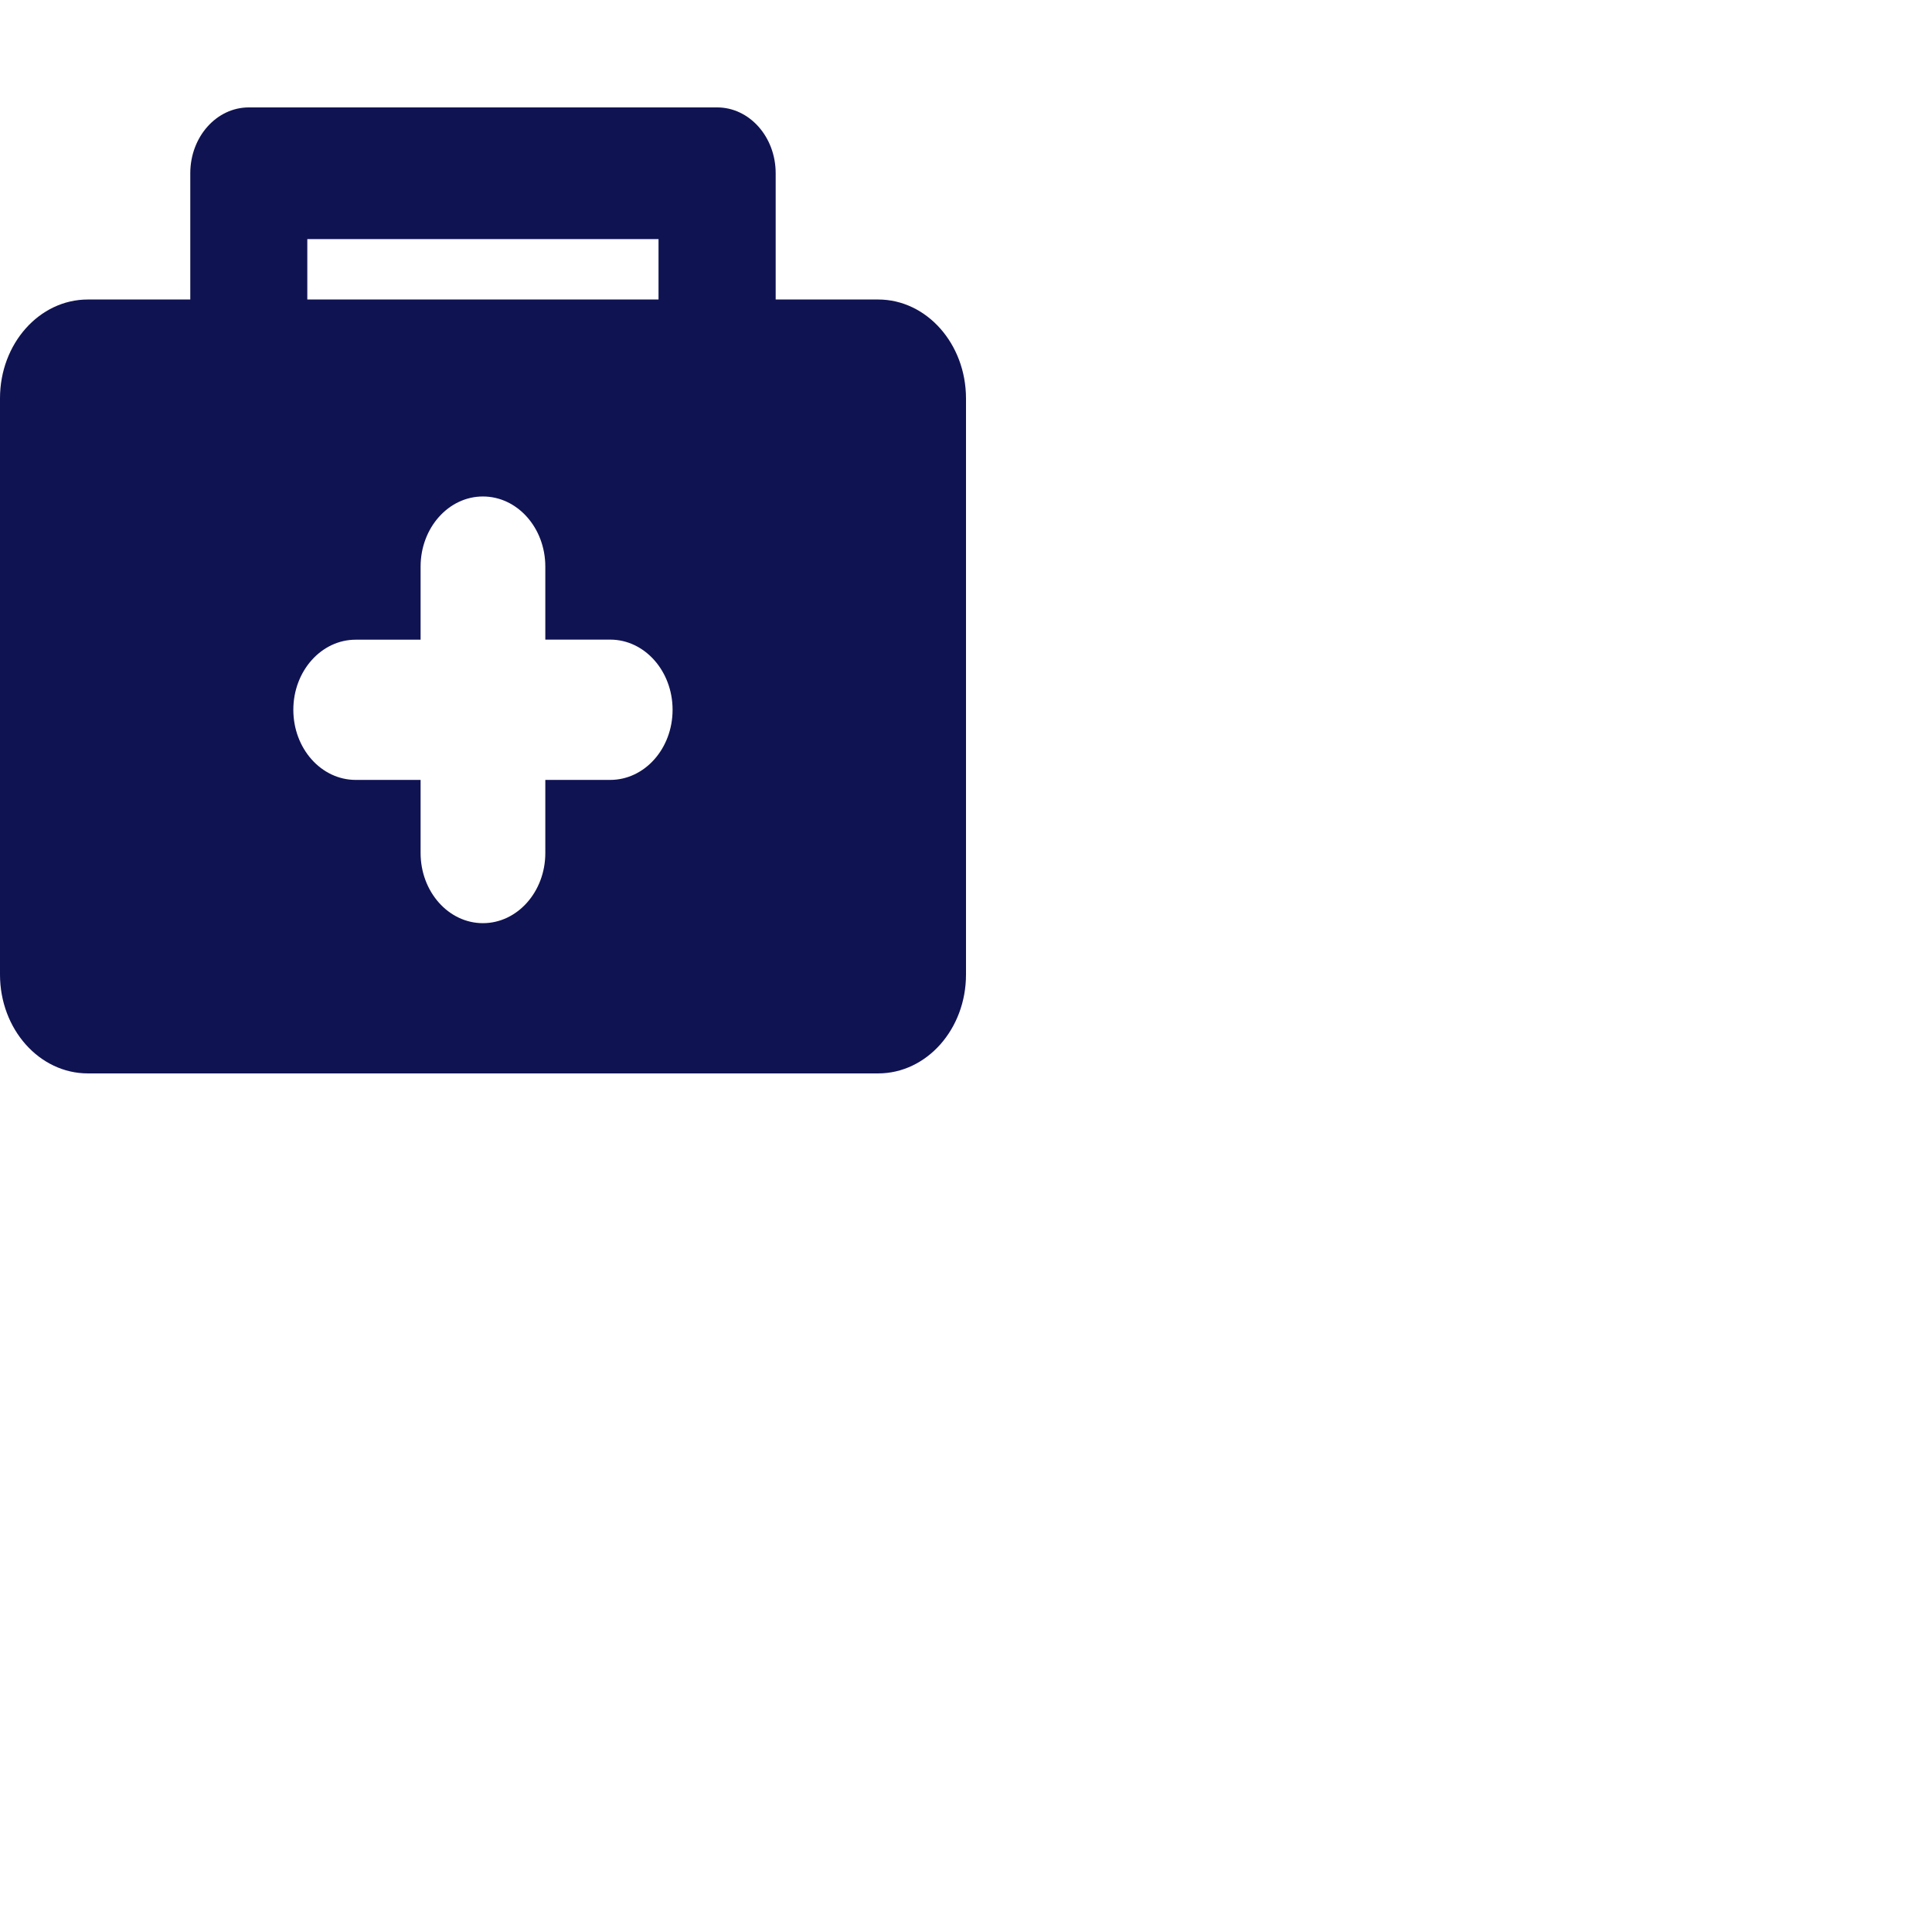
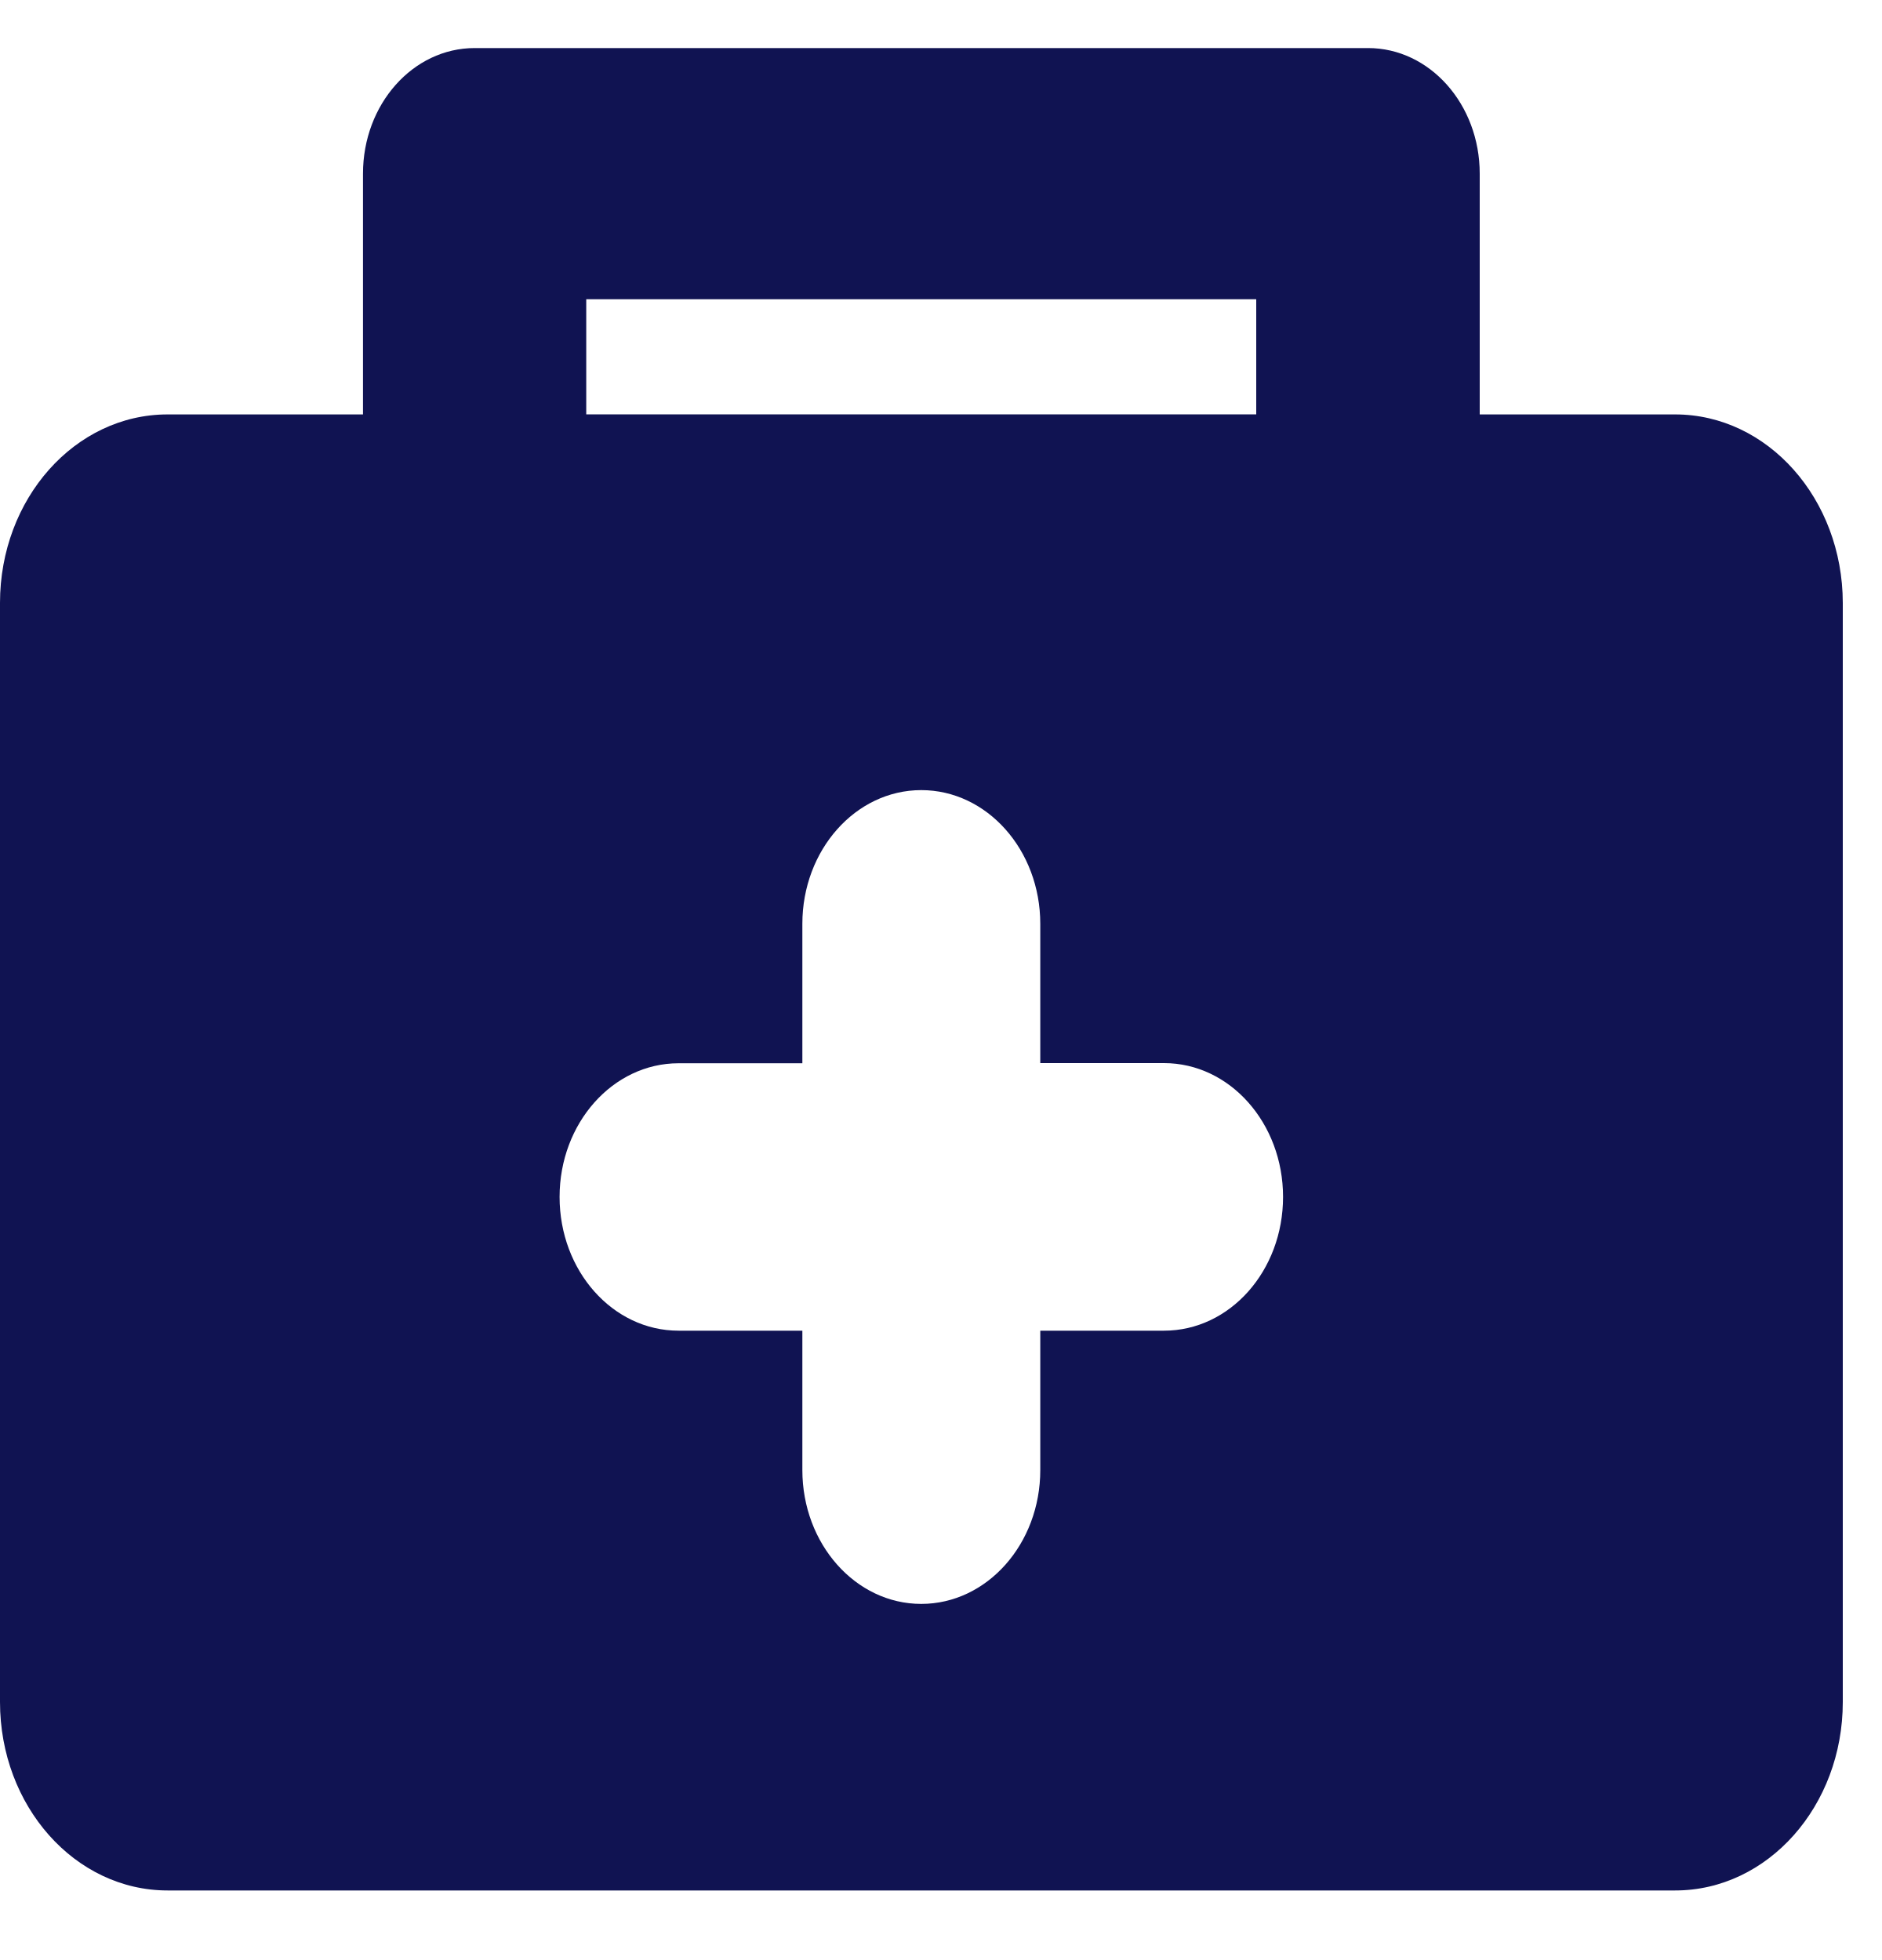
- <svg xmlns="http://www.w3.org/2000/svg" width="47" height="47" viewBox="0 0 47 47" fill="none">
-   <path d="M21.362 7.286H18.87V4.215C18.87 3.33 18.232 2.613 17.446 2.613H6.053C5.266 2.613 4.629 3.33 4.629 4.215V7.286H2.137C0.956 7.286 0 8.362 0 9.69V23.709C0 25.036 0.956 26.113 2.137 26.113H21.363C22.543 26.113 23.5 25.037 23.5 23.709V9.69C23.498 8.362 22.541 7.286 21.362 7.286ZM7.476 5.817H16.02V7.285H7.476V5.817ZM14.844 18.973H13.266V20.751C13.266 21.694 12.586 22.458 11.748 22.458C10.91 22.458 10.232 21.692 10.232 20.751V18.973H8.653C7.814 18.973 7.136 18.21 7.136 17.267C7.136 16.325 7.816 15.562 8.653 15.562H10.232V13.784C10.232 12.842 10.911 12.078 11.748 12.078C12.586 12.078 13.266 12.841 13.266 13.784V15.56H14.844C15.683 15.56 16.362 16.325 16.362 17.267C16.362 18.21 15.684 18.973 14.844 18.973Z" fill="#101352" />
+ <svg xmlns="http://www.w3.org/2000/svg" width="24" height="25" viewBox="0 0 24 25" fill="none">
+   <path d="M21.362 5.286H18.87V2.215C18.87 1.33 18.232 0.613 17.446 0.613H6.053C5.266 0.613 4.629 1.33 4.629 2.215V5.286H2.137C0.956 5.286 0 6.362 0 7.69V21.709C0 23.036 0.956 24.113 2.137 24.113H21.363C22.543 24.113 23.5 23.037 23.5 21.709V7.69C23.498 6.362 22.541 5.286 21.362 5.286ZM7.476 3.817H16.02V5.285H7.476V3.817ZM14.844 16.973H13.266V18.751C13.266 19.694 12.586 20.458 11.748 20.458C10.91 20.458 10.232 19.692 10.232 18.751V16.973H8.653C7.814 16.973 7.136 16.21 7.136 15.267C7.136 14.325 7.816 13.562 8.653 13.562H10.232V11.784C10.232 10.842 10.911 10.078 11.748 10.078C12.586 10.078 13.266 10.841 13.266 11.784V13.56H14.844C15.683 13.56 16.362 14.325 16.362 15.267C16.362 16.21 15.684 16.973 14.844 16.973Z" fill="#101352" />
</svg>
